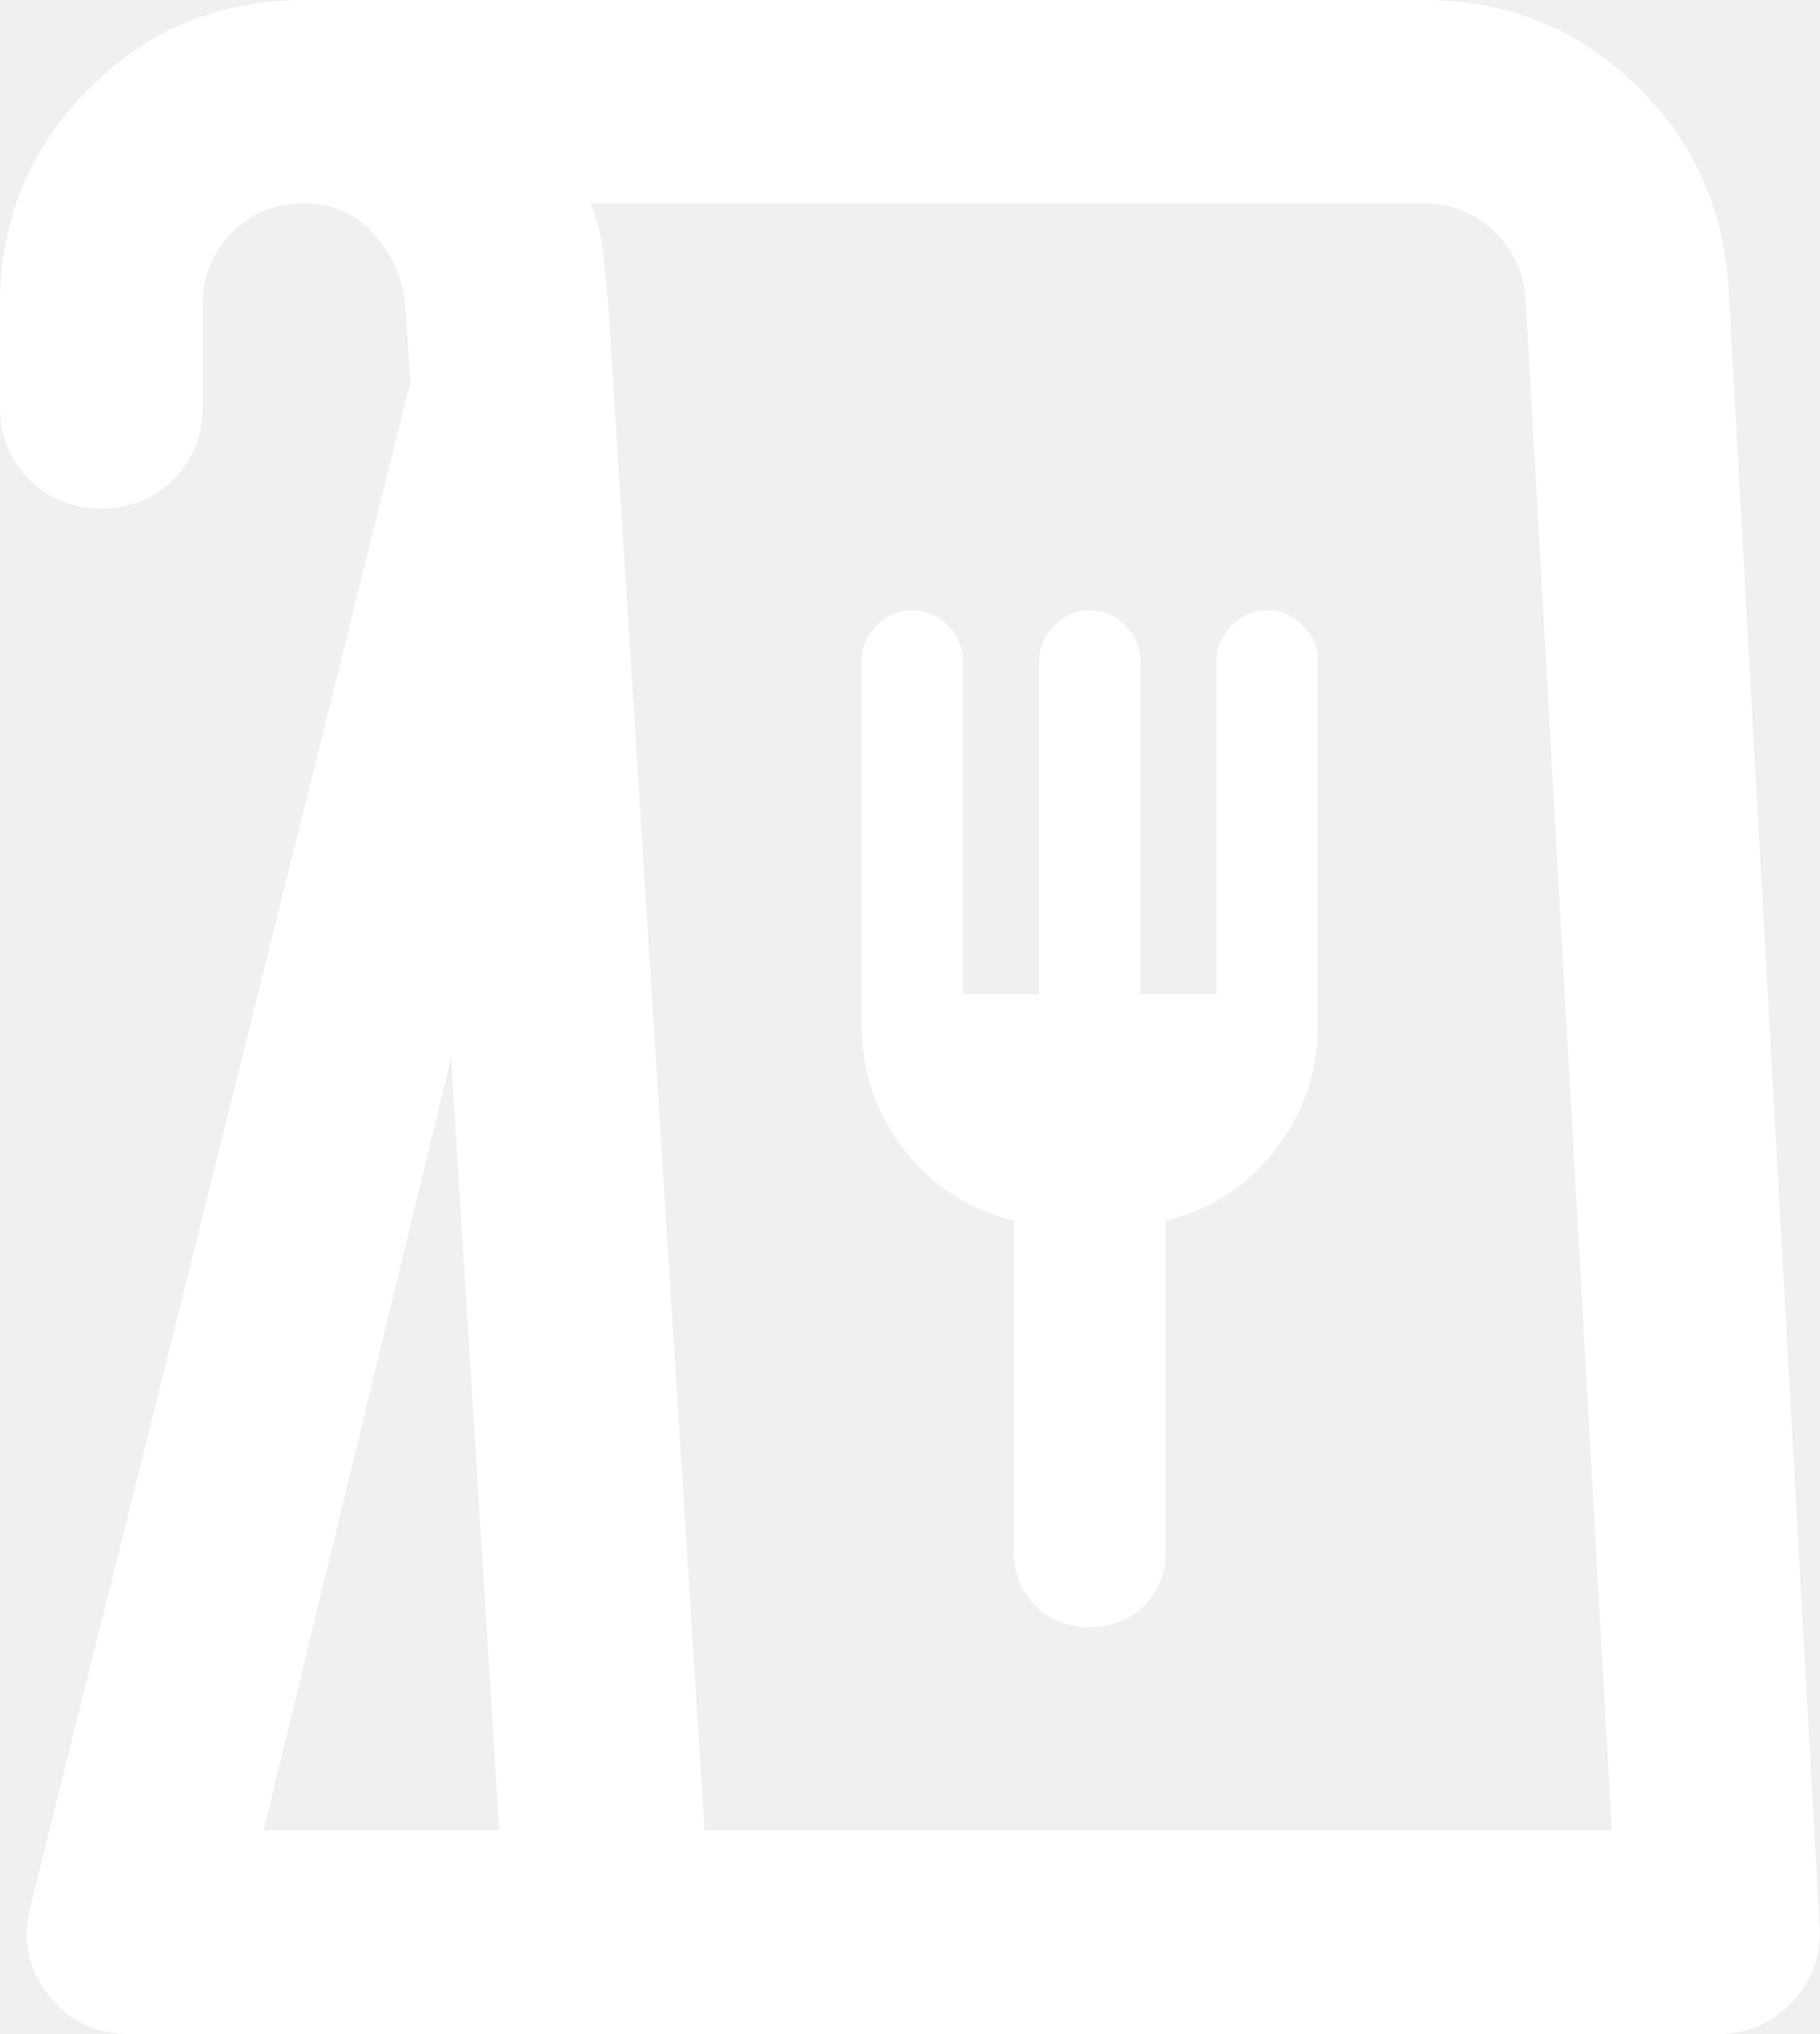
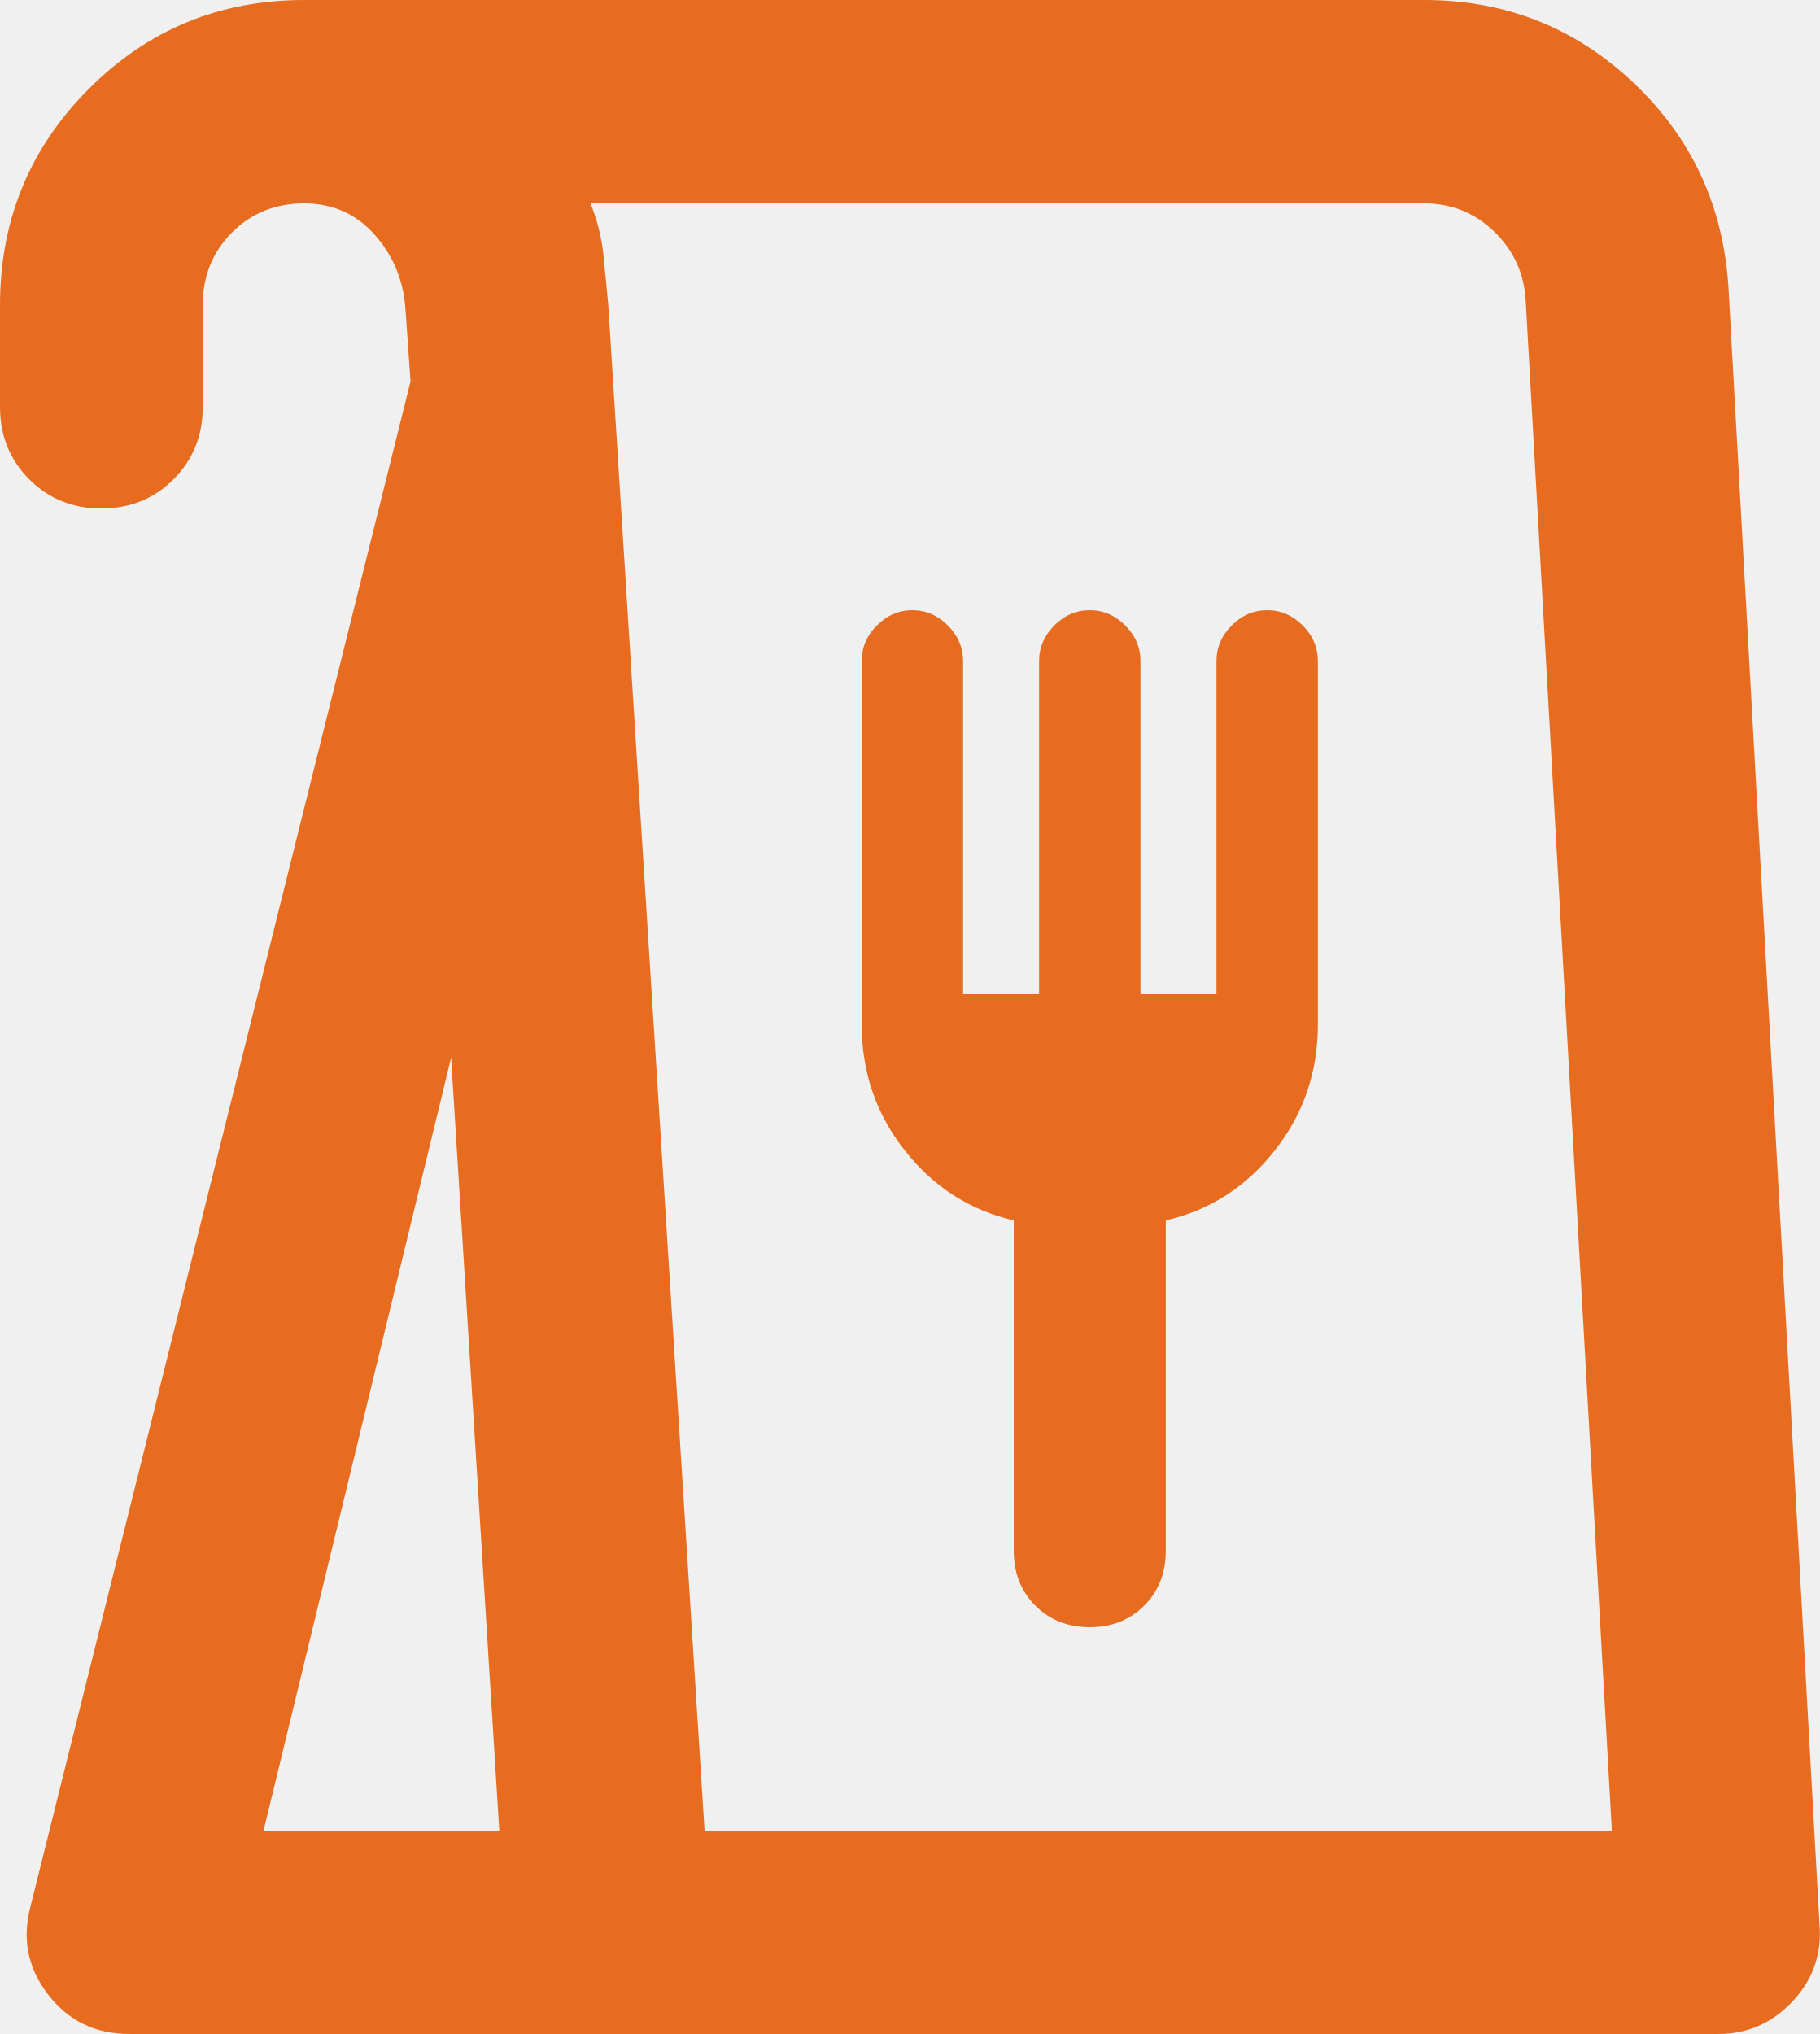
- <svg xmlns="http://www.w3.org/2000/svg" width="34" height="38" viewBox="0 0 34 38" fill="none">
-   <path d="M2.415 38C1.783 38 1.278 37.755 0.9 37.264C0.521 36.773 0.41 36.227 0.568 35.625L7.67 7.125L7.576 5.795C7.544 5.257 7.355 4.79 7.008 4.394C6.66 3.998 6.218 3.8 5.682 3.8C5.145 3.8 4.695 3.982 4.332 4.346C3.969 4.71 3.788 5.162 3.788 5.7V7.6C3.788 8.138 3.606 8.59 3.243 8.954C2.88 9.318 2.431 9.5 1.894 9.5C1.357 9.5 0.908 9.318 0.545 8.954C0.182 8.59 0 8.138 0 7.6V5.7C0 4.117 0.552 2.771 1.657 1.663C2.762 0.554 4.104 0 5.682 0H26.61C28.125 0 29.427 0.515 30.516 1.544C31.605 2.573 32.197 3.848 32.292 5.367L33.996 36.005C34.028 36.543 33.854 37.01 33.475 37.406C33.097 37.802 32.639 38 32.102 38H2.415ZM4.924 34.2H9.328L8.428 19.76L4.924 34.2ZM13.163 34.2H30.114L28.504 5.605C28.472 5.098 28.275 4.671 27.912 4.322C27.549 3.974 27.115 3.8 26.61 3.8H11.032C11.159 4.117 11.237 4.425 11.269 4.726C11.301 5.027 11.332 5.352 11.364 5.7L13.163 34.2ZM20.36 30.4C20.77 30.4 21.11 30.265 21.378 29.996C21.646 29.727 21.78 29.387 21.78 28.975V22.8C22.601 22.61 23.28 22.175 23.816 21.494C24.353 20.813 24.621 20.029 24.621 19.142V12.35C24.621 12.097 24.527 11.875 24.337 11.685C24.148 11.495 23.927 11.4 23.674 11.4C23.422 11.4 23.201 11.495 23.012 11.685C22.822 11.875 22.727 12.097 22.727 12.35V18.573H21.307V12.35C21.307 12.097 21.212 11.875 21.023 11.685C20.833 11.495 20.613 11.4 20.36 11.4C20.107 11.4 19.886 11.495 19.697 11.685C19.508 11.875 19.413 12.097 19.413 12.35V18.573H17.992V12.35C17.992 12.097 17.898 11.875 17.708 11.685C17.519 11.495 17.298 11.4 17.046 11.4C16.793 11.4 16.572 11.495 16.383 11.685C16.193 11.875 16.099 12.097 16.099 12.35V19.142C16.099 20.029 16.367 20.813 16.904 21.494C17.44 22.175 18.119 22.61 18.939 22.8V28.975C18.939 29.387 19.074 29.727 19.342 29.996C19.61 30.265 19.95 30.4 20.36 30.4Z" fill="white" />
+ <svg xmlns="http://www.w3.org/2000/svg" width="100%" height="100%" viewBox="0 0 34 38" version="1.1" xml:space="preserve" style="fill-rule:evenodd;clip-rule:evenodd;stroke-linejoin:round;stroke-miterlimit:2;">
+   <path d="M2.415,38C1.783,38 1.278,37.755 0.9,37.264C0.521,36.773 0.41,36.227 0.568,35.625L7.67,7.125L7.576,5.795C7.544,5.257 7.355,4.79 7.008,4.394C6.66,3.998 6.218,3.8 5.682,3.8C5.145,3.8 4.695,3.982 4.332,4.346C3.969,4.71 3.788,5.162 3.788,5.7L3.788,7.6C3.788,8.138 3.606,8.59 3.243,8.954C2.88,9.318 2.431,9.5 1.894,9.5C1.357,9.5 0.908,9.318 0.545,8.954C0.182,8.59 0,8.138 0,7.6L0,5.7C0,4.117 0.552,2.771 1.657,1.663C2.762,0.554 4.104,0 5.682,0L26.61,0C28.125,0 29.427,0.515 30.516,1.544C31.605,2.573 32.197,3.848 32.292,5.368L33.996,36.005C34.028,36.543 33.854,37.01 33.475,37.406C33.097,37.802 32.639,38 32.102,38L2.415,38ZM4.924,34.2L9.328,34.2L8.428,19.76L4.924,34.2ZM13.163,34.2L30.114,34.2L28.504,5.605C28.472,5.098 28.275,4.671 27.912,4.323C27.549,3.974 27.115,3.8 26.61,3.8L11.032,3.8C11.159,4.117 11.237,4.425 11.269,4.726C11.301,5.027 11.332,5.352 11.364,5.7L13.163,34.2ZM20.36,30.4C20.77,30.4 21.11,30.265 21.378,29.996C21.646,29.727 21.78,29.387 21.78,28.975L21.78,22.8C22.601,22.61 23.28,22.175 23.816,21.494C24.353,20.813 24.621,20.029 24.621,19.142L24.621,12.35C24.621,12.097 24.527,11.875 24.337,11.685C24.148,11.495 23.927,11.4 23.674,11.4C23.422,11.4 23.201,11.495 23.012,11.685C22.822,11.875 22.727,12.097 22.727,12.35L22.727,18.573L21.307,18.573L21.307,12.35C21.307,12.097 21.212,11.875 21.023,11.685C20.833,11.495 20.613,11.4 20.36,11.4C20.107,11.4 19.886,11.495 19.697,11.685C19.508,11.875 19.413,12.097 19.413,12.35L19.413,18.573L17.993,18.573L17.993,12.35C17.993,12.097 17.898,11.875 17.708,11.685C17.519,11.495 17.298,11.4 17.046,11.4C16.793,11.4 16.572,11.495 16.383,11.685C16.193,11.875 16.099,12.097 16.099,12.35L16.099,19.142C16.099,20.029 16.367,20.813 16.904,21.494C17.44,22.175 18.119,22.61 18.94,22.8L18.94,28.975C18.94,29.387 19.074,29.727 19.342,29.996C19.61,30.265 19.95,30.4 20.36,30.4Z" style="fill:rgb(231,108,31);fill-rule:nonzero;" />
</svg>
